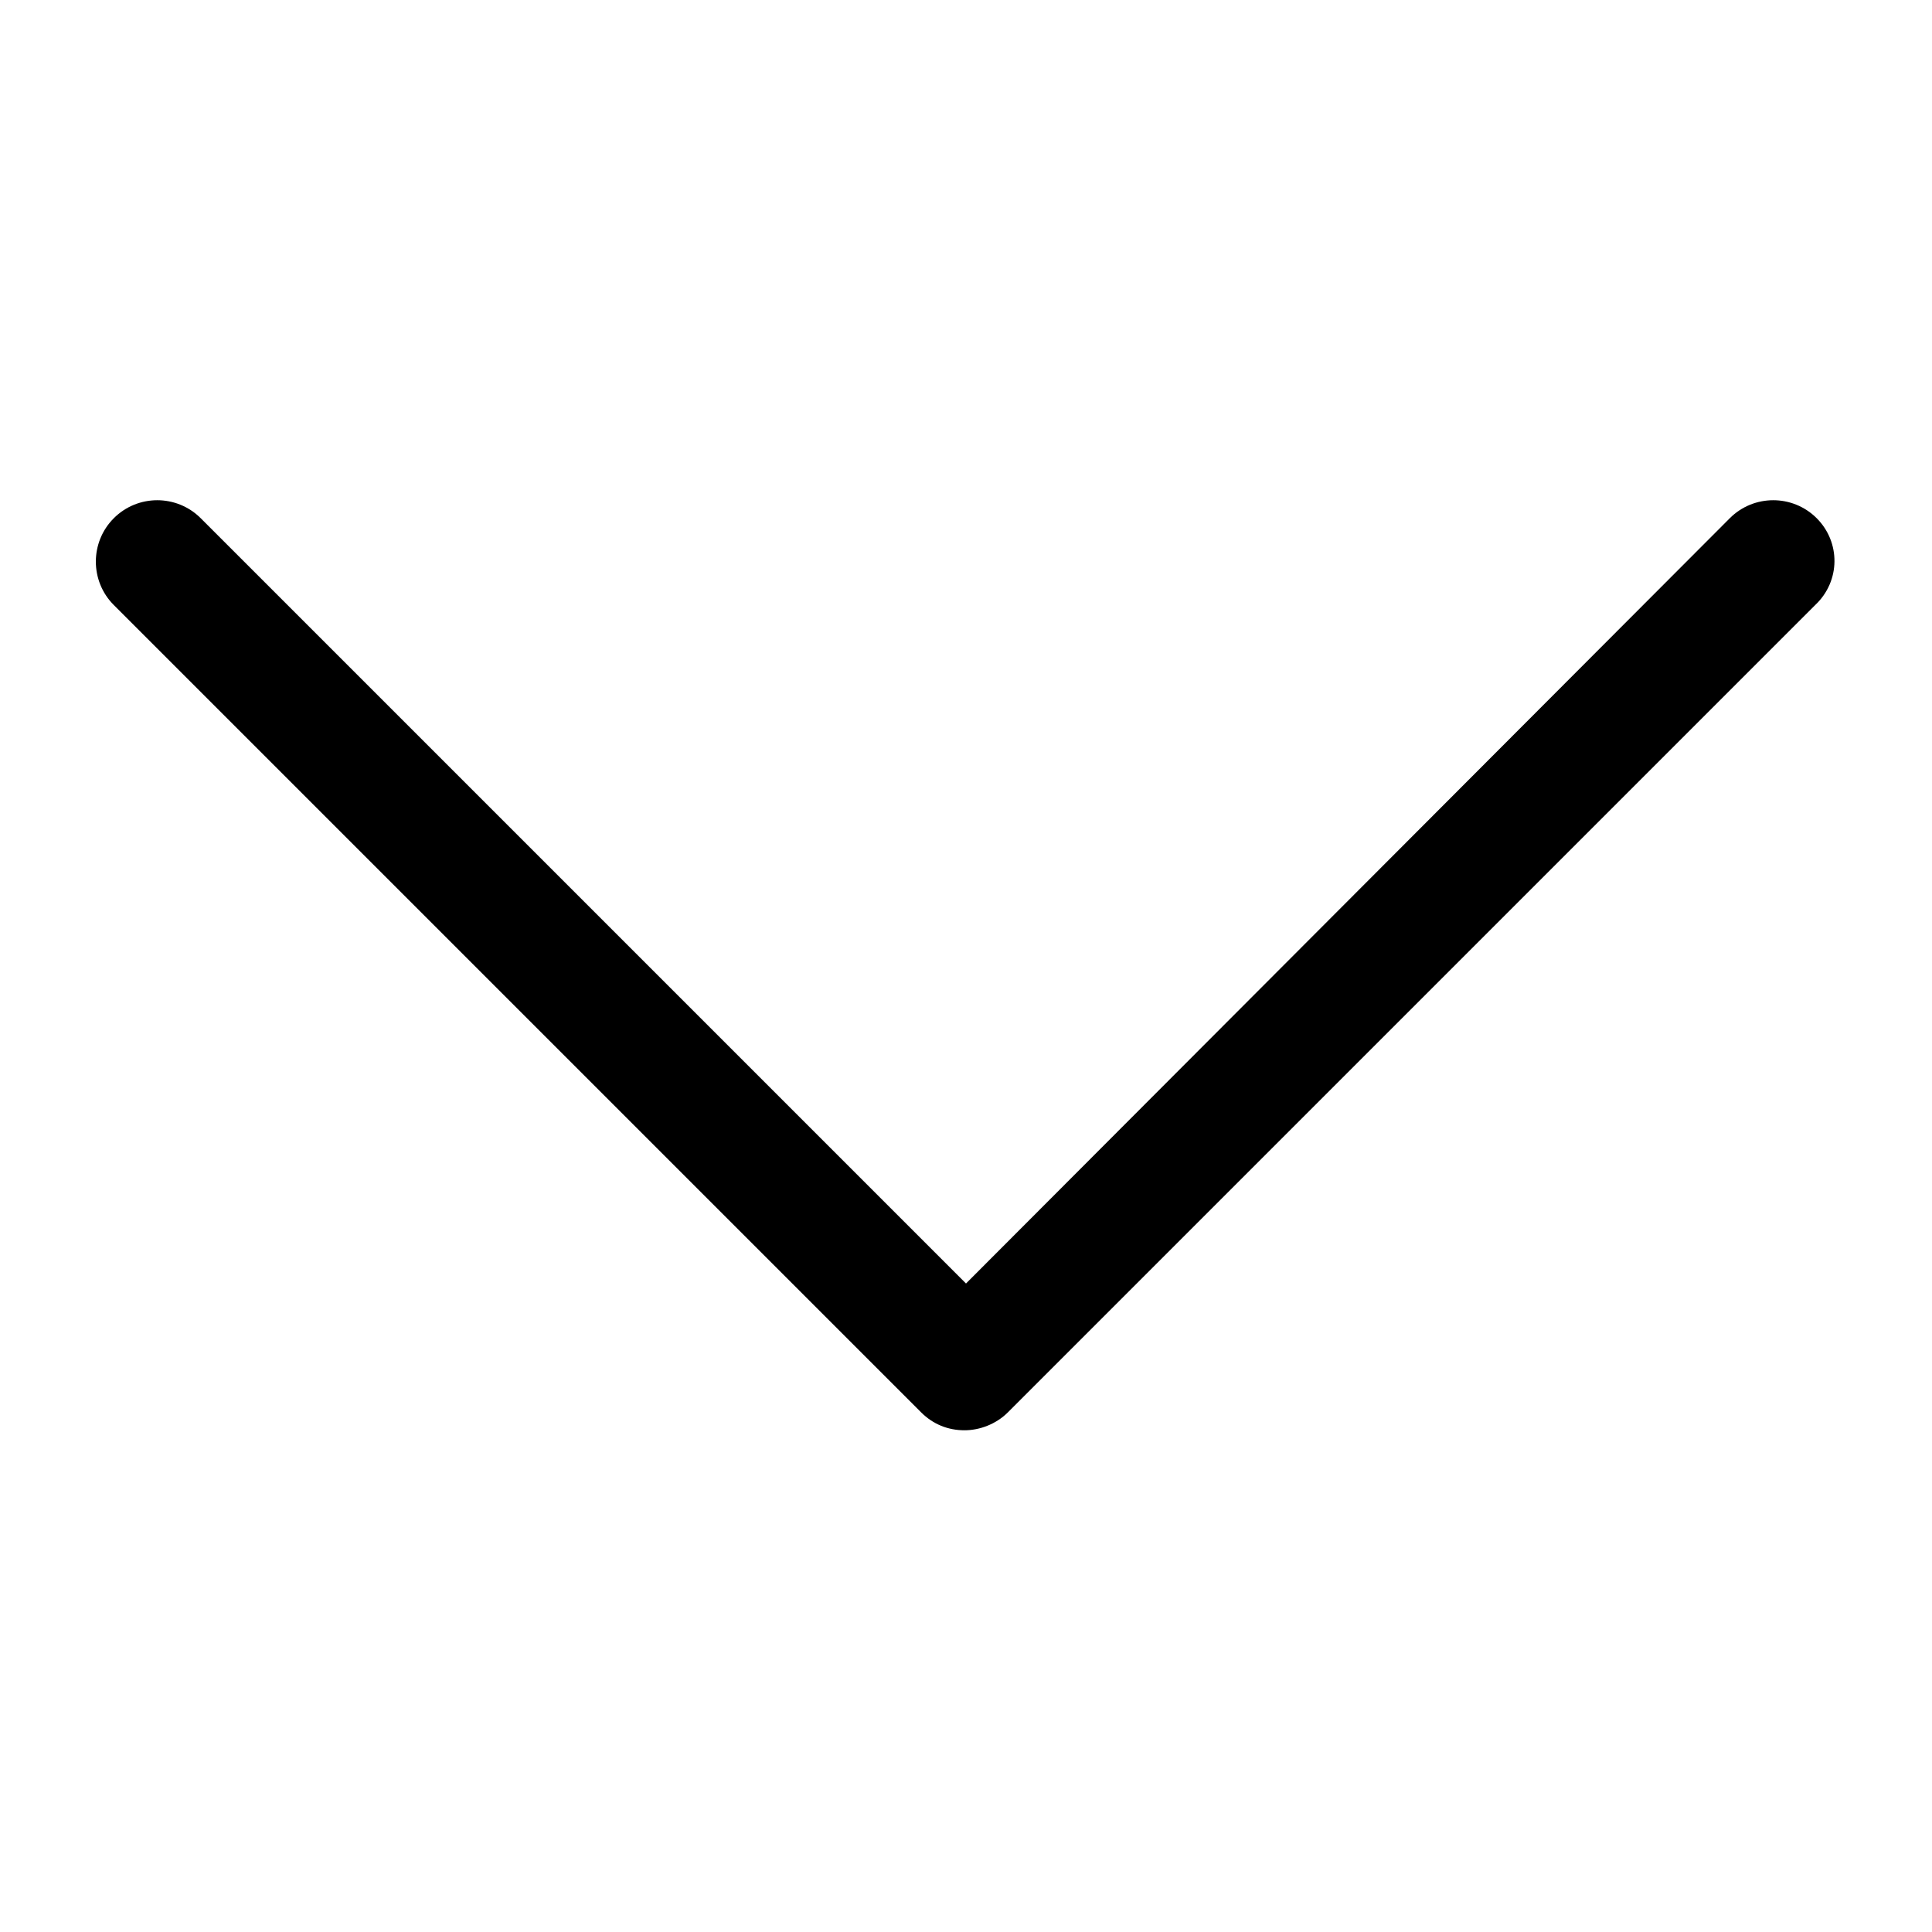
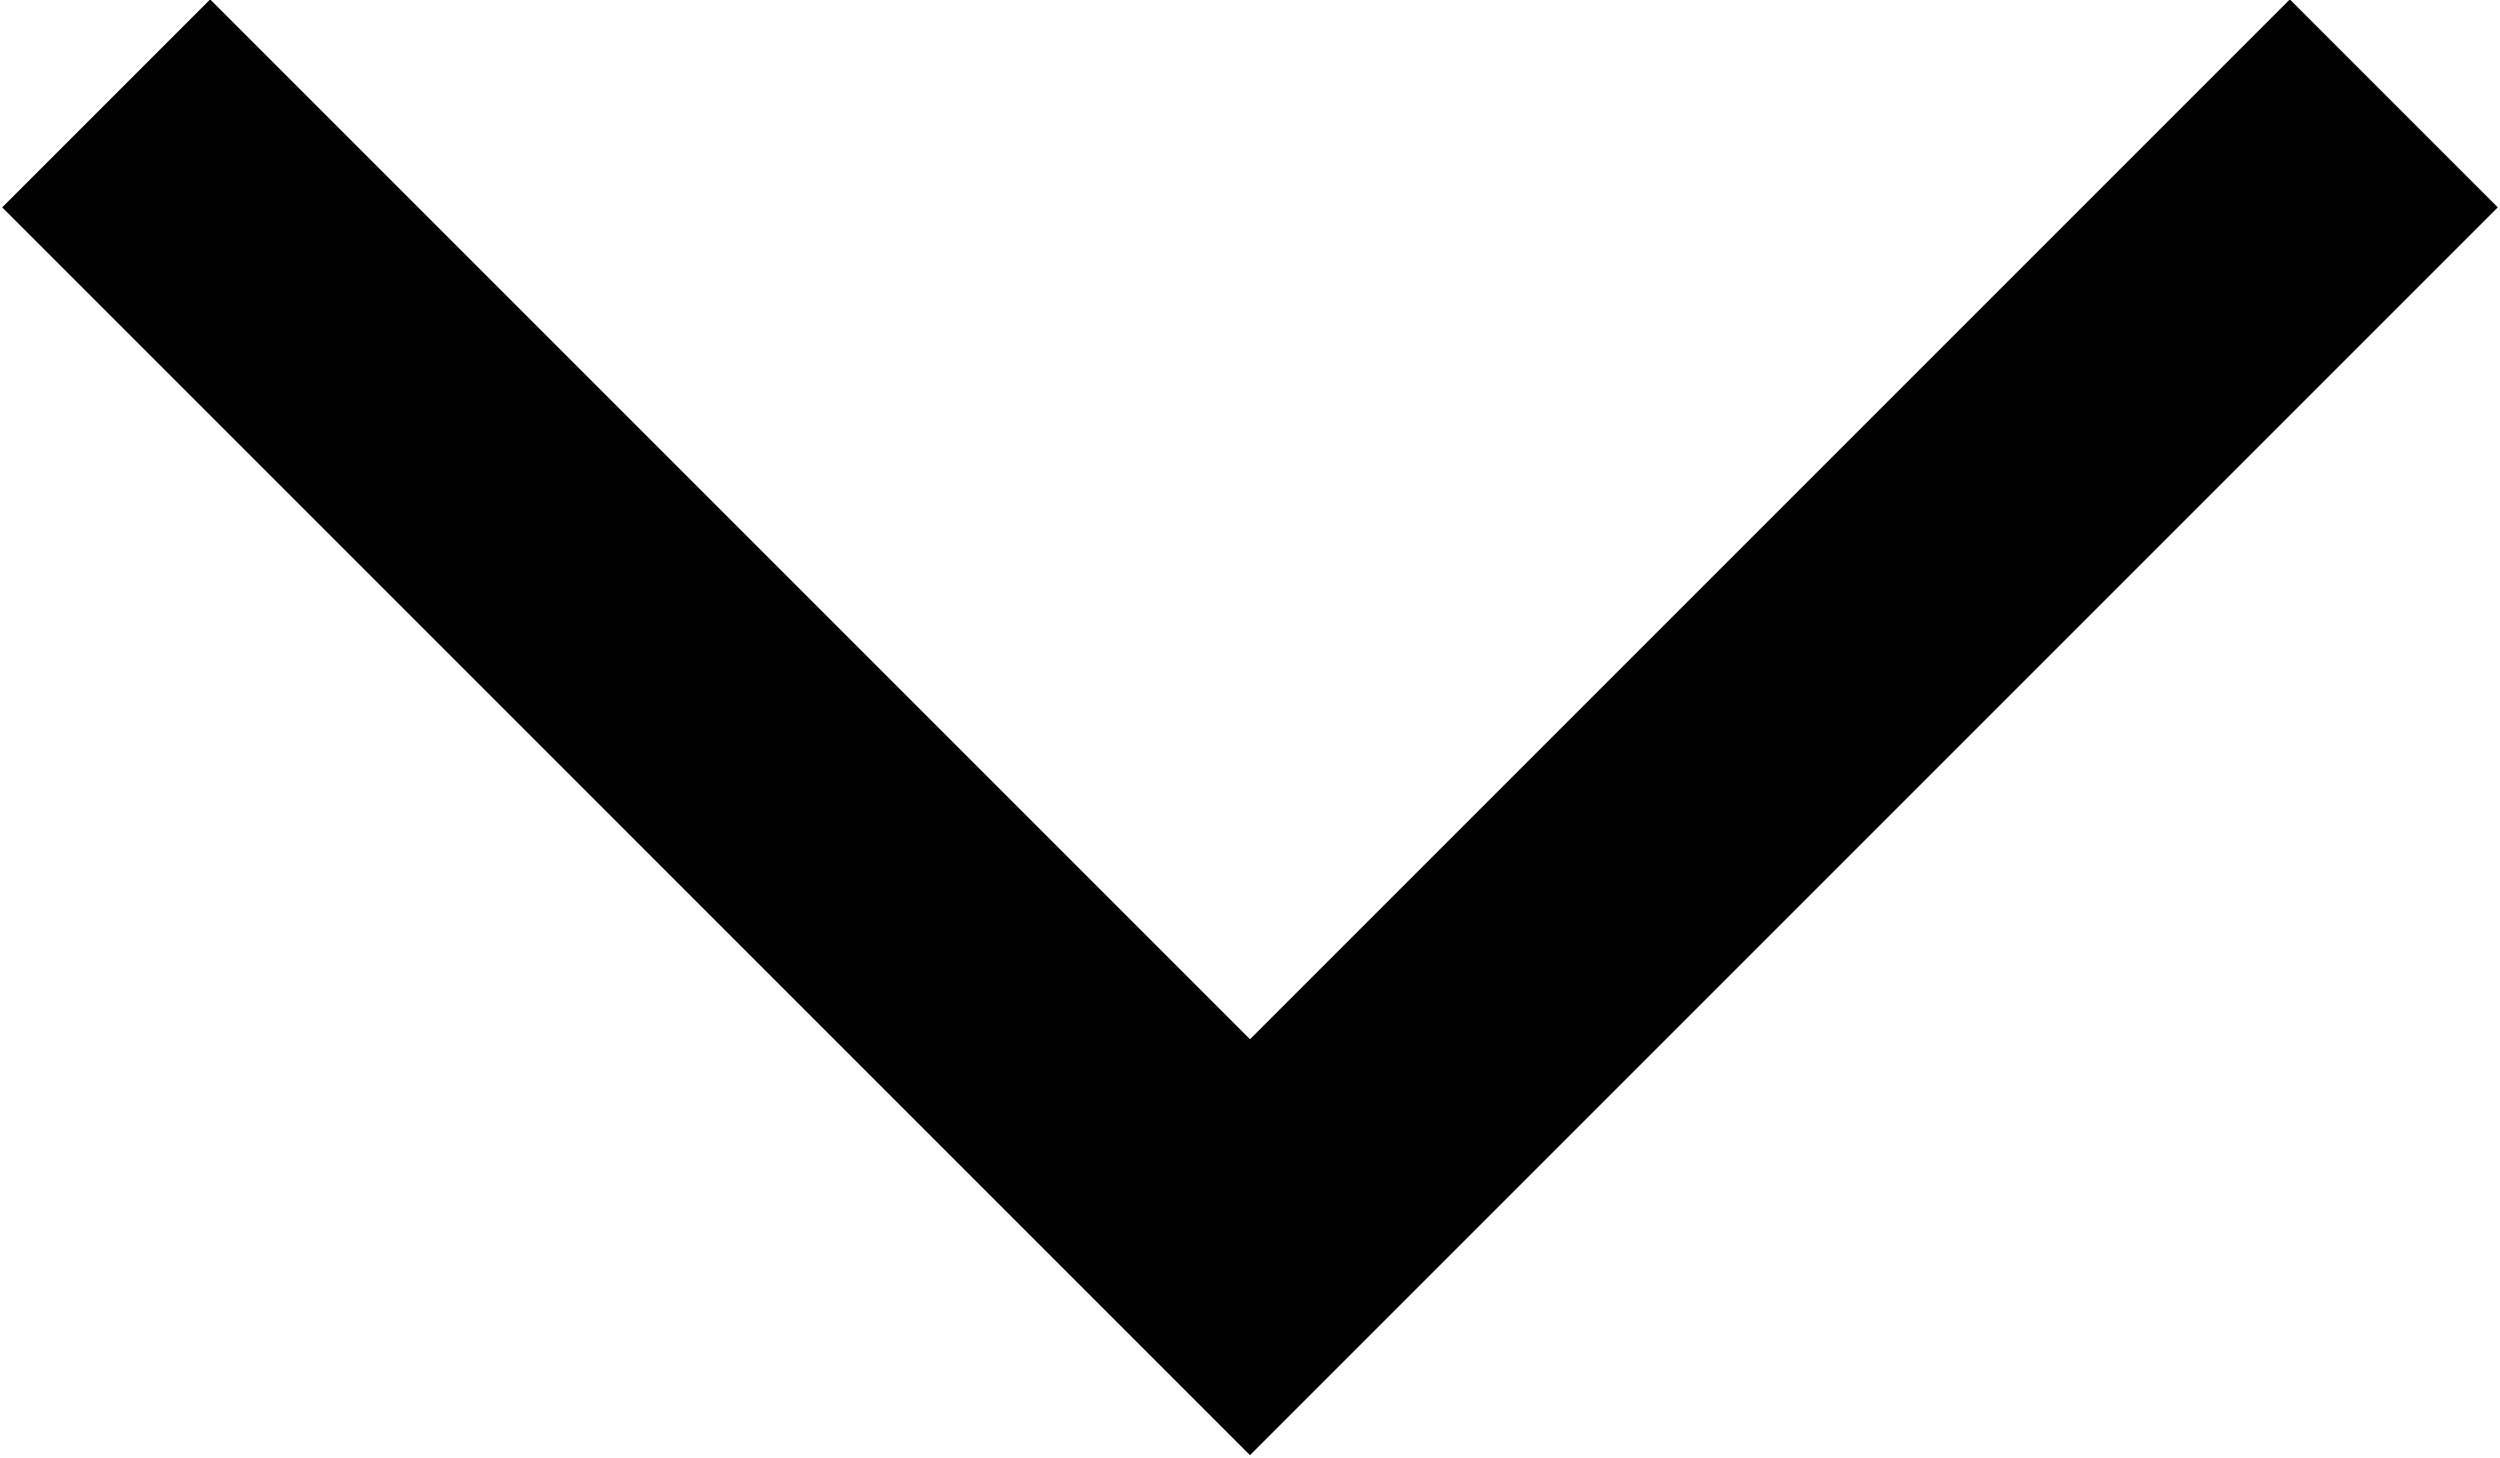
- <svg xmlns="http://www.w3.org/2000/svg" version="1.1" viewBox="0 0 129 129" enable-background="new 0 0 129 129">
-   <g>
-     <path d="m121.3,34.6c-1.6-1.6-4.2-1.6-5.8,0l-51,51.1-51.1-51.1c-1.6-1.6-4.2-1.6-5.8,0-1.6,1.6-1.6,4.2 0,5.8l53.9,53.9c0.8,0.8 1.8,1.2 2.9,1.2 1,0 2.1-0.4 2.9-1.2l53.9-53.9c1.7-1.6 1.7-4.2 0.1-5.8z" />
-   </g>
+ <svg xmlns="http://www.w3.org/2000/svg" preserveAspectRatio="xMidYMid" width="17" height="9.91" viewBox="0 0 17 9.91">
+   <defs>
+     
+   </defs>
+   <path d="M16.985,1.410 L8.500,9.895 L0.015,1.410 L1.429,-0.004 L8.500,7.067 L15.571,-0.004 L16.985,1.410 Z" class="cls-1" />
</svg>
